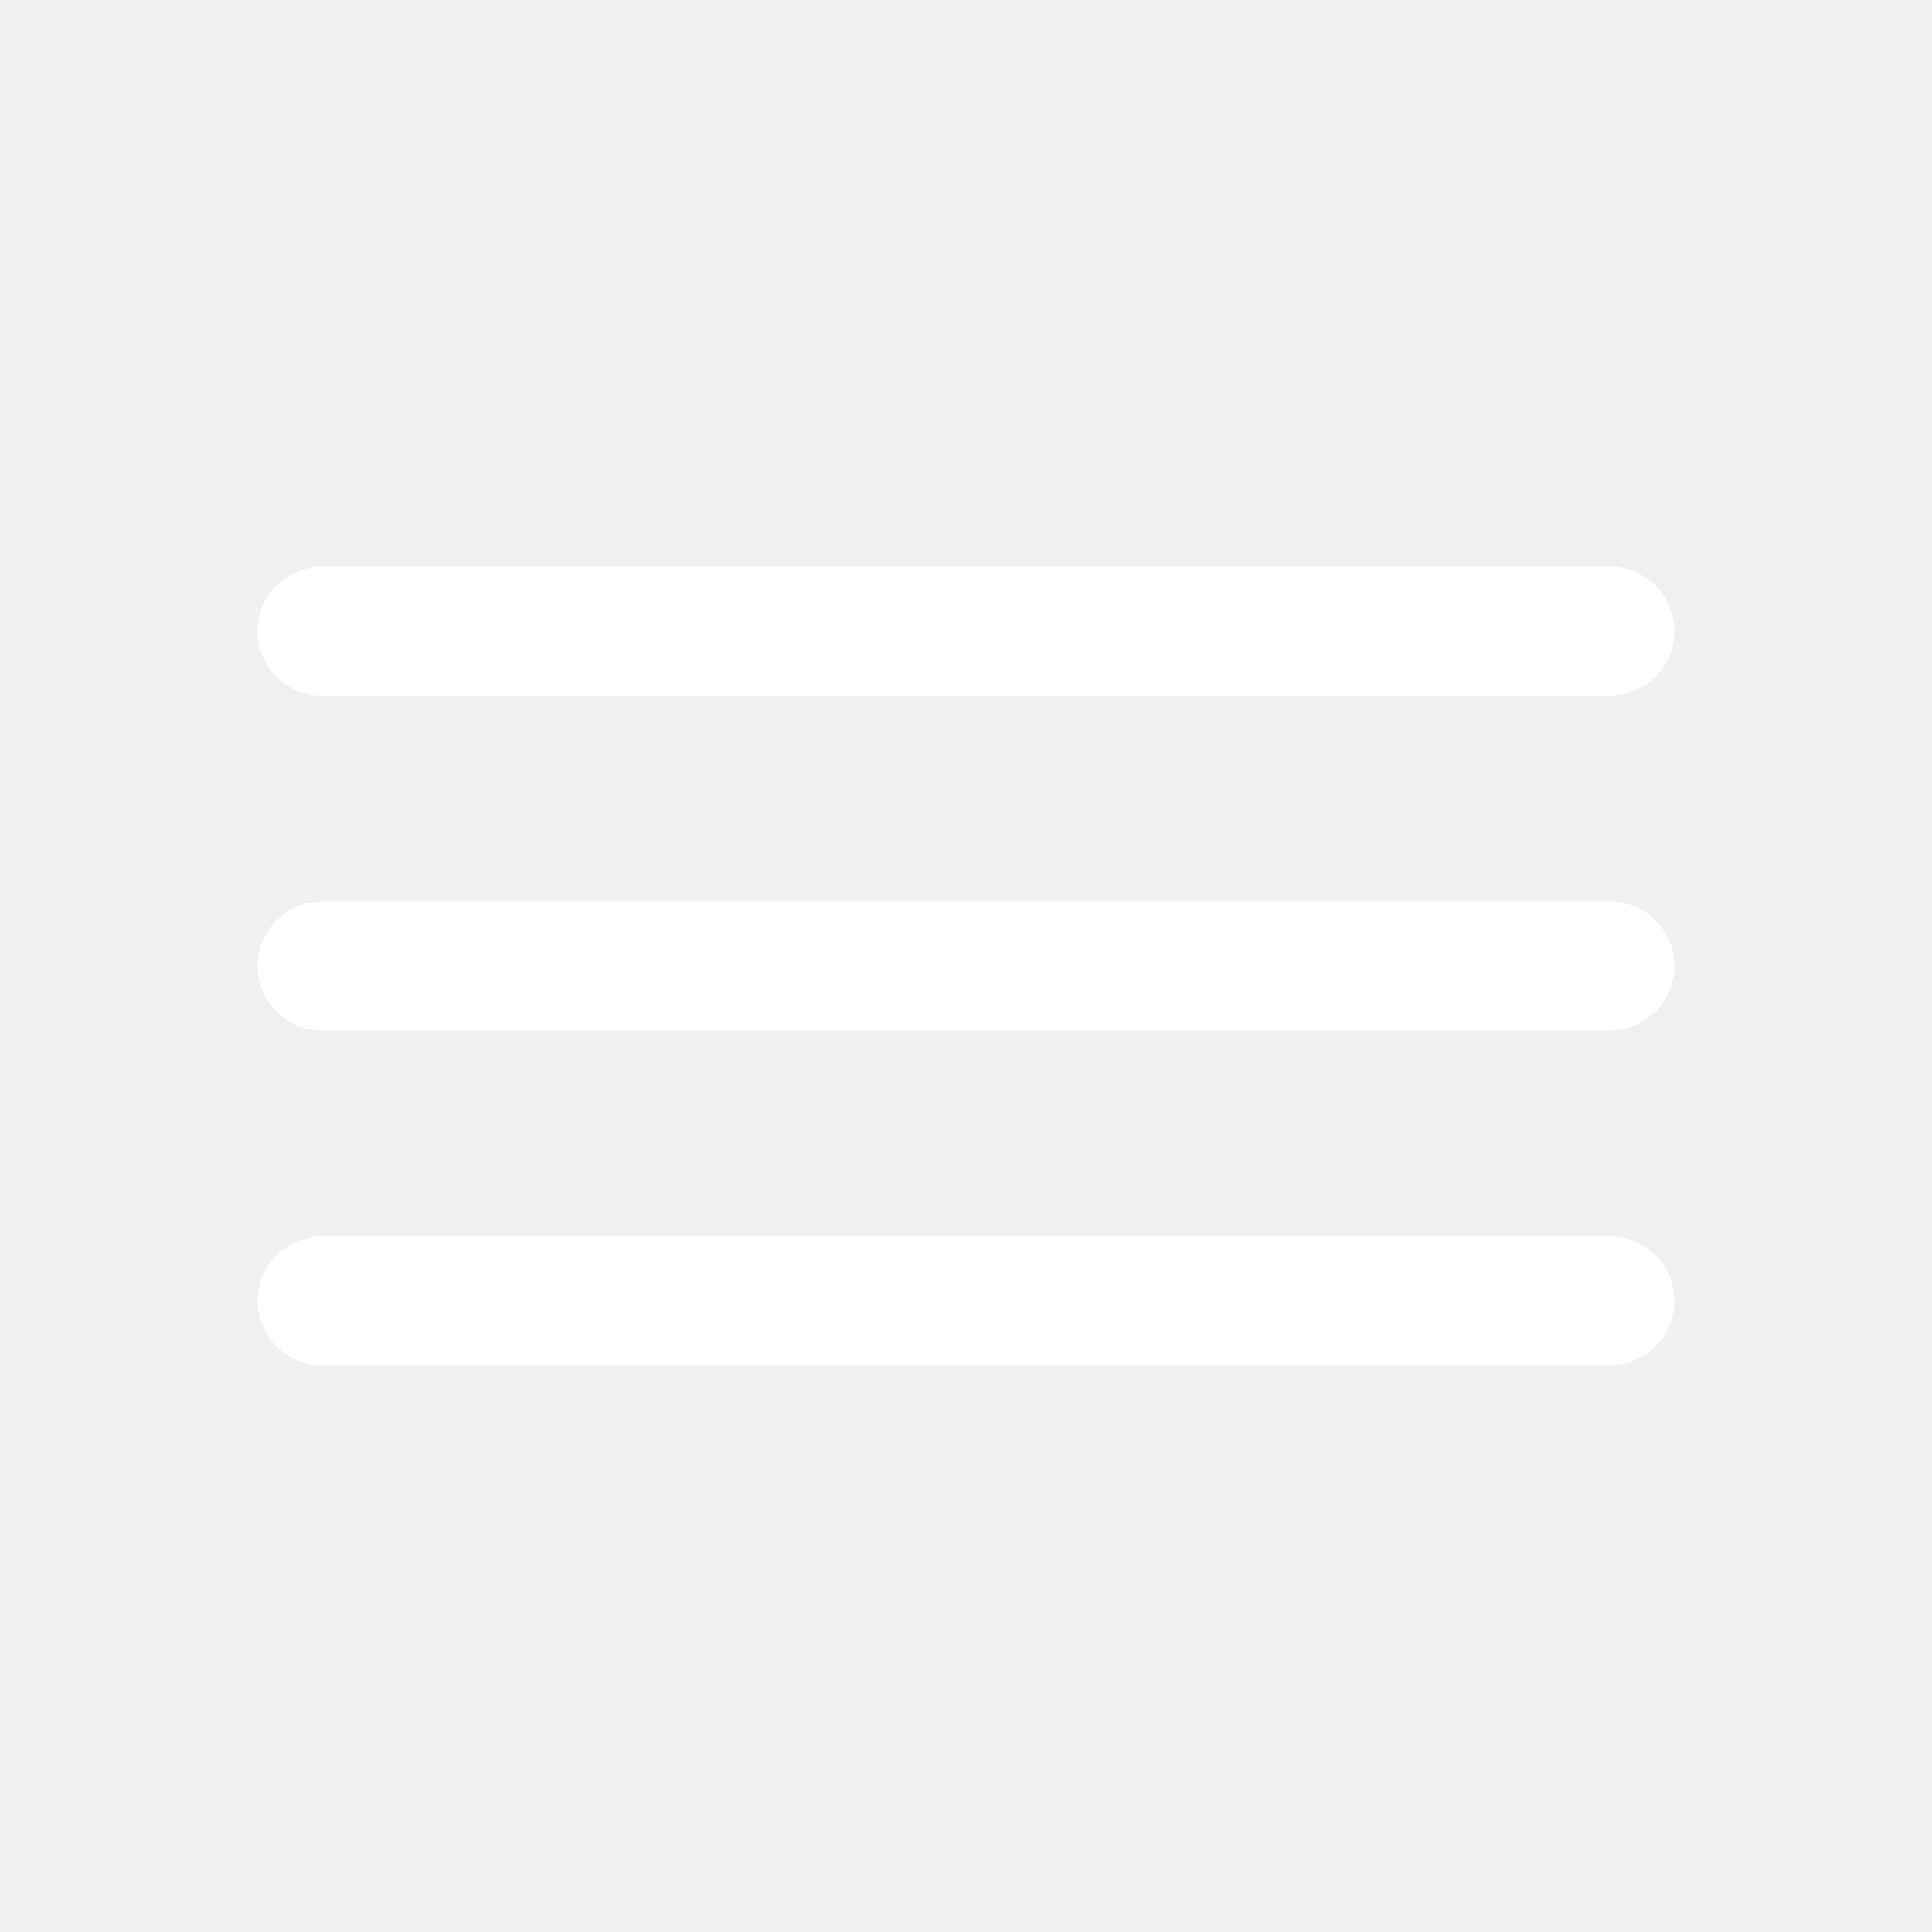
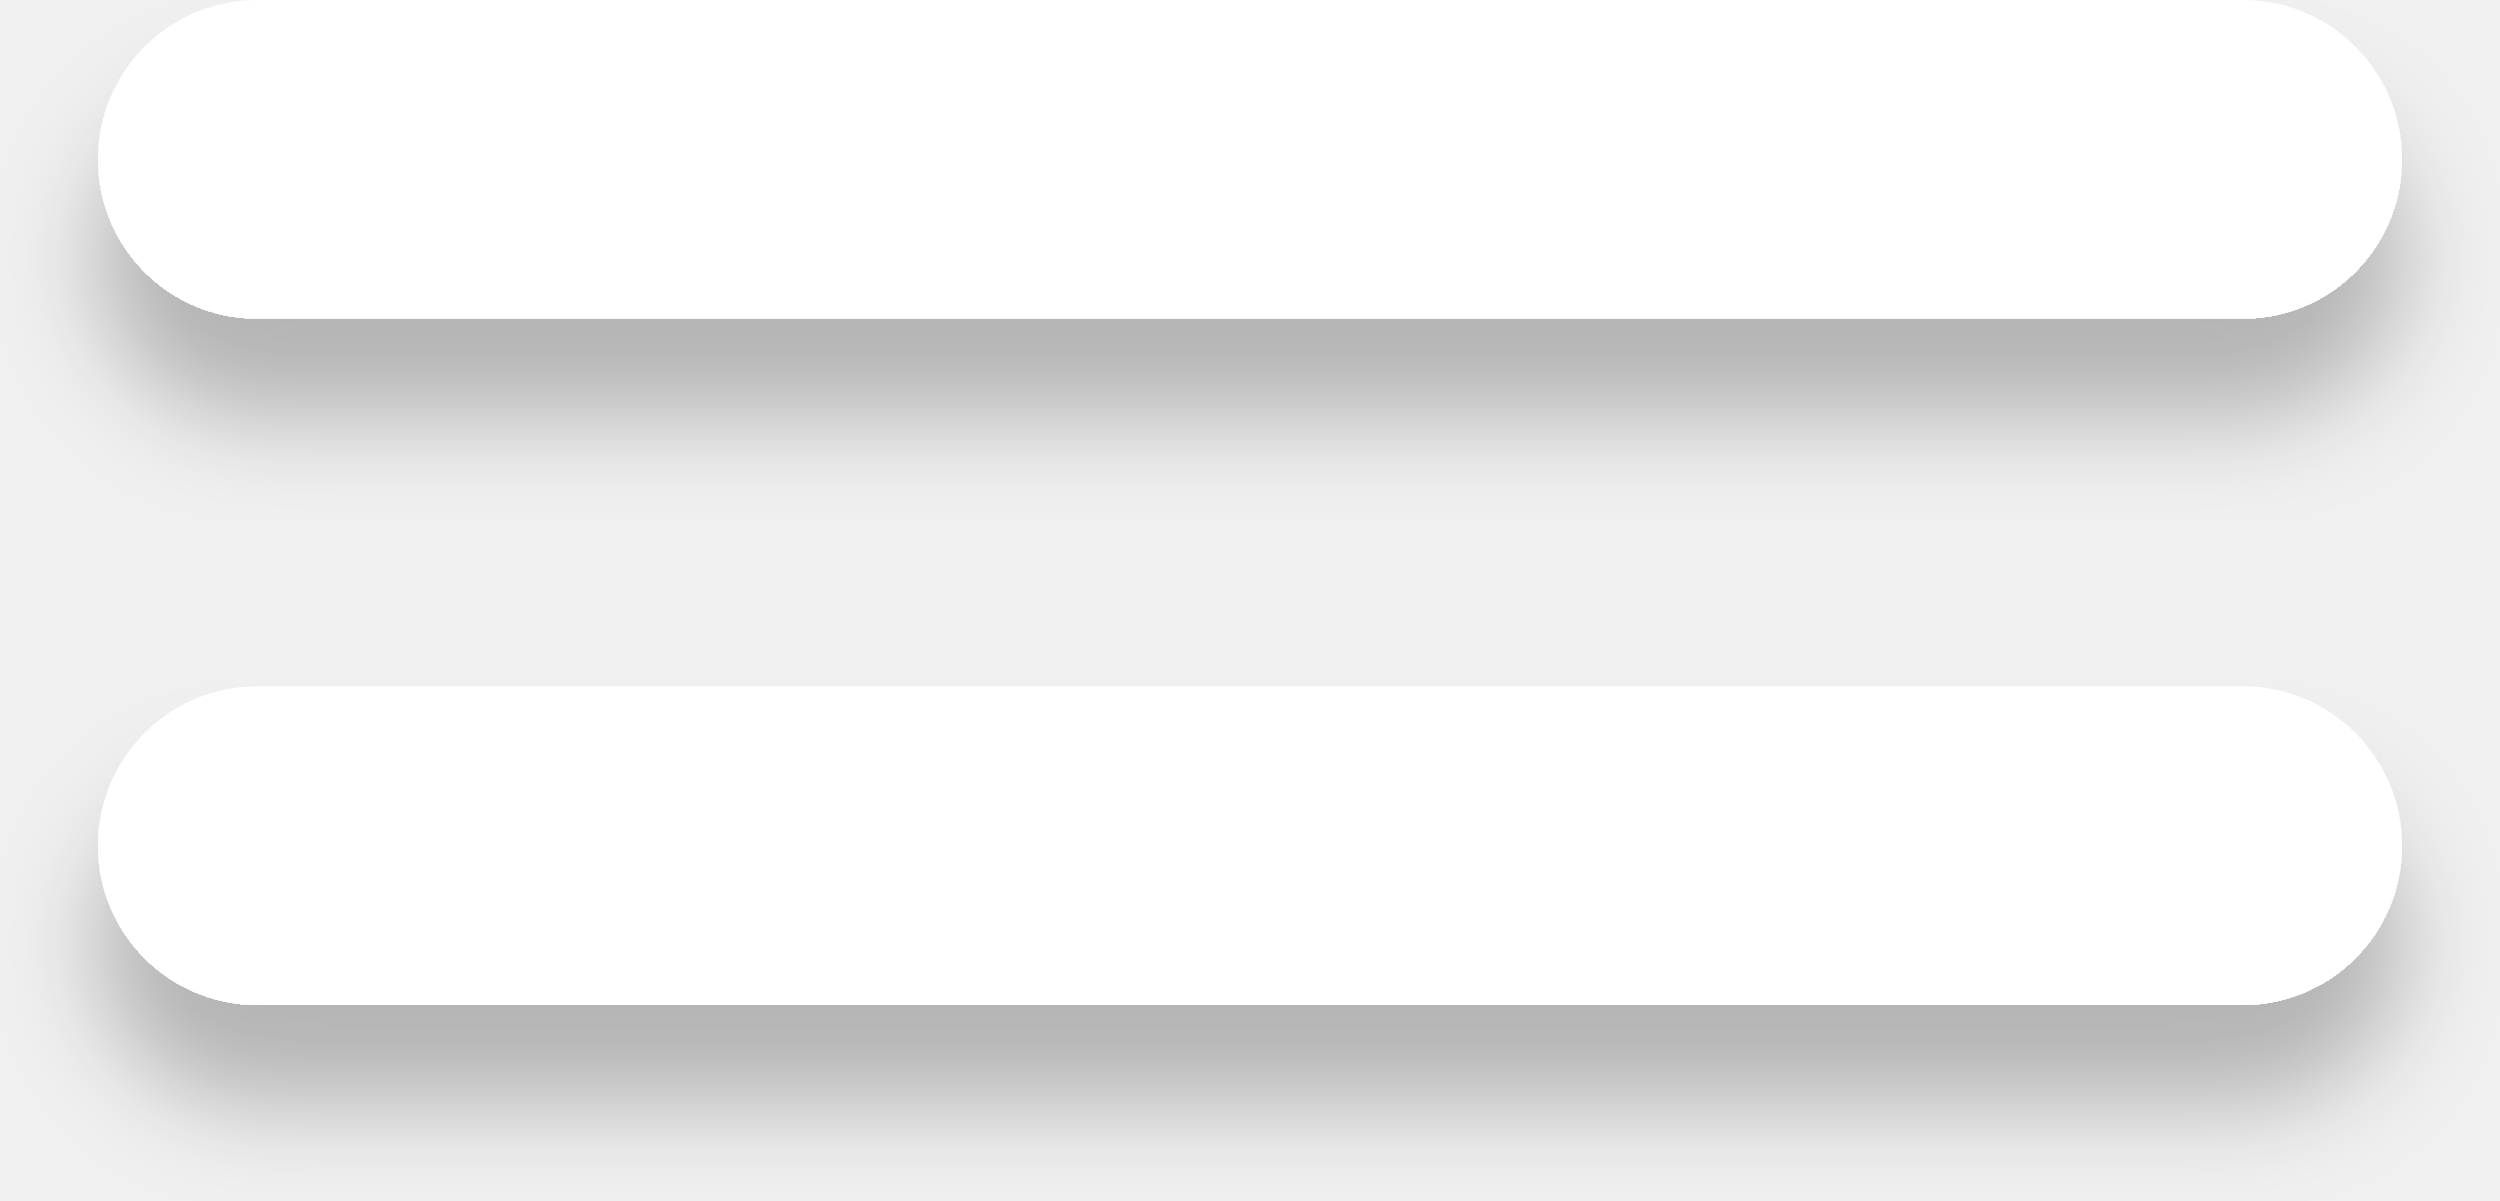
- <svg xmlns="http://www.w3.org/2000/svg" width="75" height="75" viewBox="0 0 75 75" fill="none">
-   <rect x="10" y="22" width="55" height="5" rx="2.5" fill="white" />
-   <rect x="10" y="48" width="55" height="5" rx="2.5" fill="white" />
-   <rect x="10" y="35" width="55" height="5" rx="2.5" fill="white" />
+ <svg xmlns="http://www.w3.org/2000/svg" width="102" height="49" viewBox="0 0 102 49" fill="none">
+   <g filter="url(#filter0_d_108_4)">
+     <rect x="4" width="94" height="13" rx="6.5" fill="white" />
+   </g>
+   <g filter="url(#filter1_d_108_4)">
+     <rect x="4" y="28" width="94" height="13" rx="6.5" fill="white" />
+   </g>
+   <defs>
+     <filter id="filter0_d_108_4" x="0" y="0" width="102" height="21" filterUnits="userSpaceOnUse" color-interpolation-filters="sRGB">
+       <feFlood flood-opacity="0" result="BackgroundImageFix" />
+       <feColorMatrix in="SourceAlpha" type="matrix" values="0 0 0 0 0 0 0 0 0 0 0 0 0 0 0 0 0 0 127 0" result="hardAlpha" />
+       <feOffset dy="4" />
+       <feGaussianBlur stdDeviation="2" />
+       <feComposite in2="hardAlpha" operator="out" />
+       <feColorMatrix type="matrix" values="0 0 0 0 0 0 0 0 0 0 0 0 0 0 0 0 0 0 0.25 0" />
+       <feBlend mode="normal" in2="BackgroundImageFix" result="effect1_dropShadow_108_4" />
+       <feBlend mode="normal" in="SourceGraphic" in2="effect1_dropShadow_108_4" result="shape" />
+     </filter>
+     <filter id="filter1_d_108_4" x="0" y="28" width="102" height="21" filterUnits="userSpaceOnUse" color-interpolation-filters="sRGB">
+       <feFlood flood-opacity="0" result="BackgroundImageFix" />
+       <feColorMatrix in="SourceAlpha" type="matrix" values="0 0 0 0 0 0 0 0 0 0 0 0 0 0 0 0 0 0 127 0" result="hardAlpha" />
+       <feOffset dy="4" />
+       <feGaussianBlur stdDeviation="2" />
+       <feComposite in2="hardAlpha" operator="out" />
+       <feColorMatrix type="matrix" values="0 0 0 0 0 0 0 0 0 0 0 0 0 0 0 0 0 0 0.25 0" />
+       <feBlend mode="normal" in2="BackgroundImageFix" result="effect1_dropShadow_108_4" />
+       <feBlend mode="normal" in="SourceGraphic" in2="effect1_dropShadow_108_4" result="shape" />
+     </filter>
+   </defs>
</svg>
